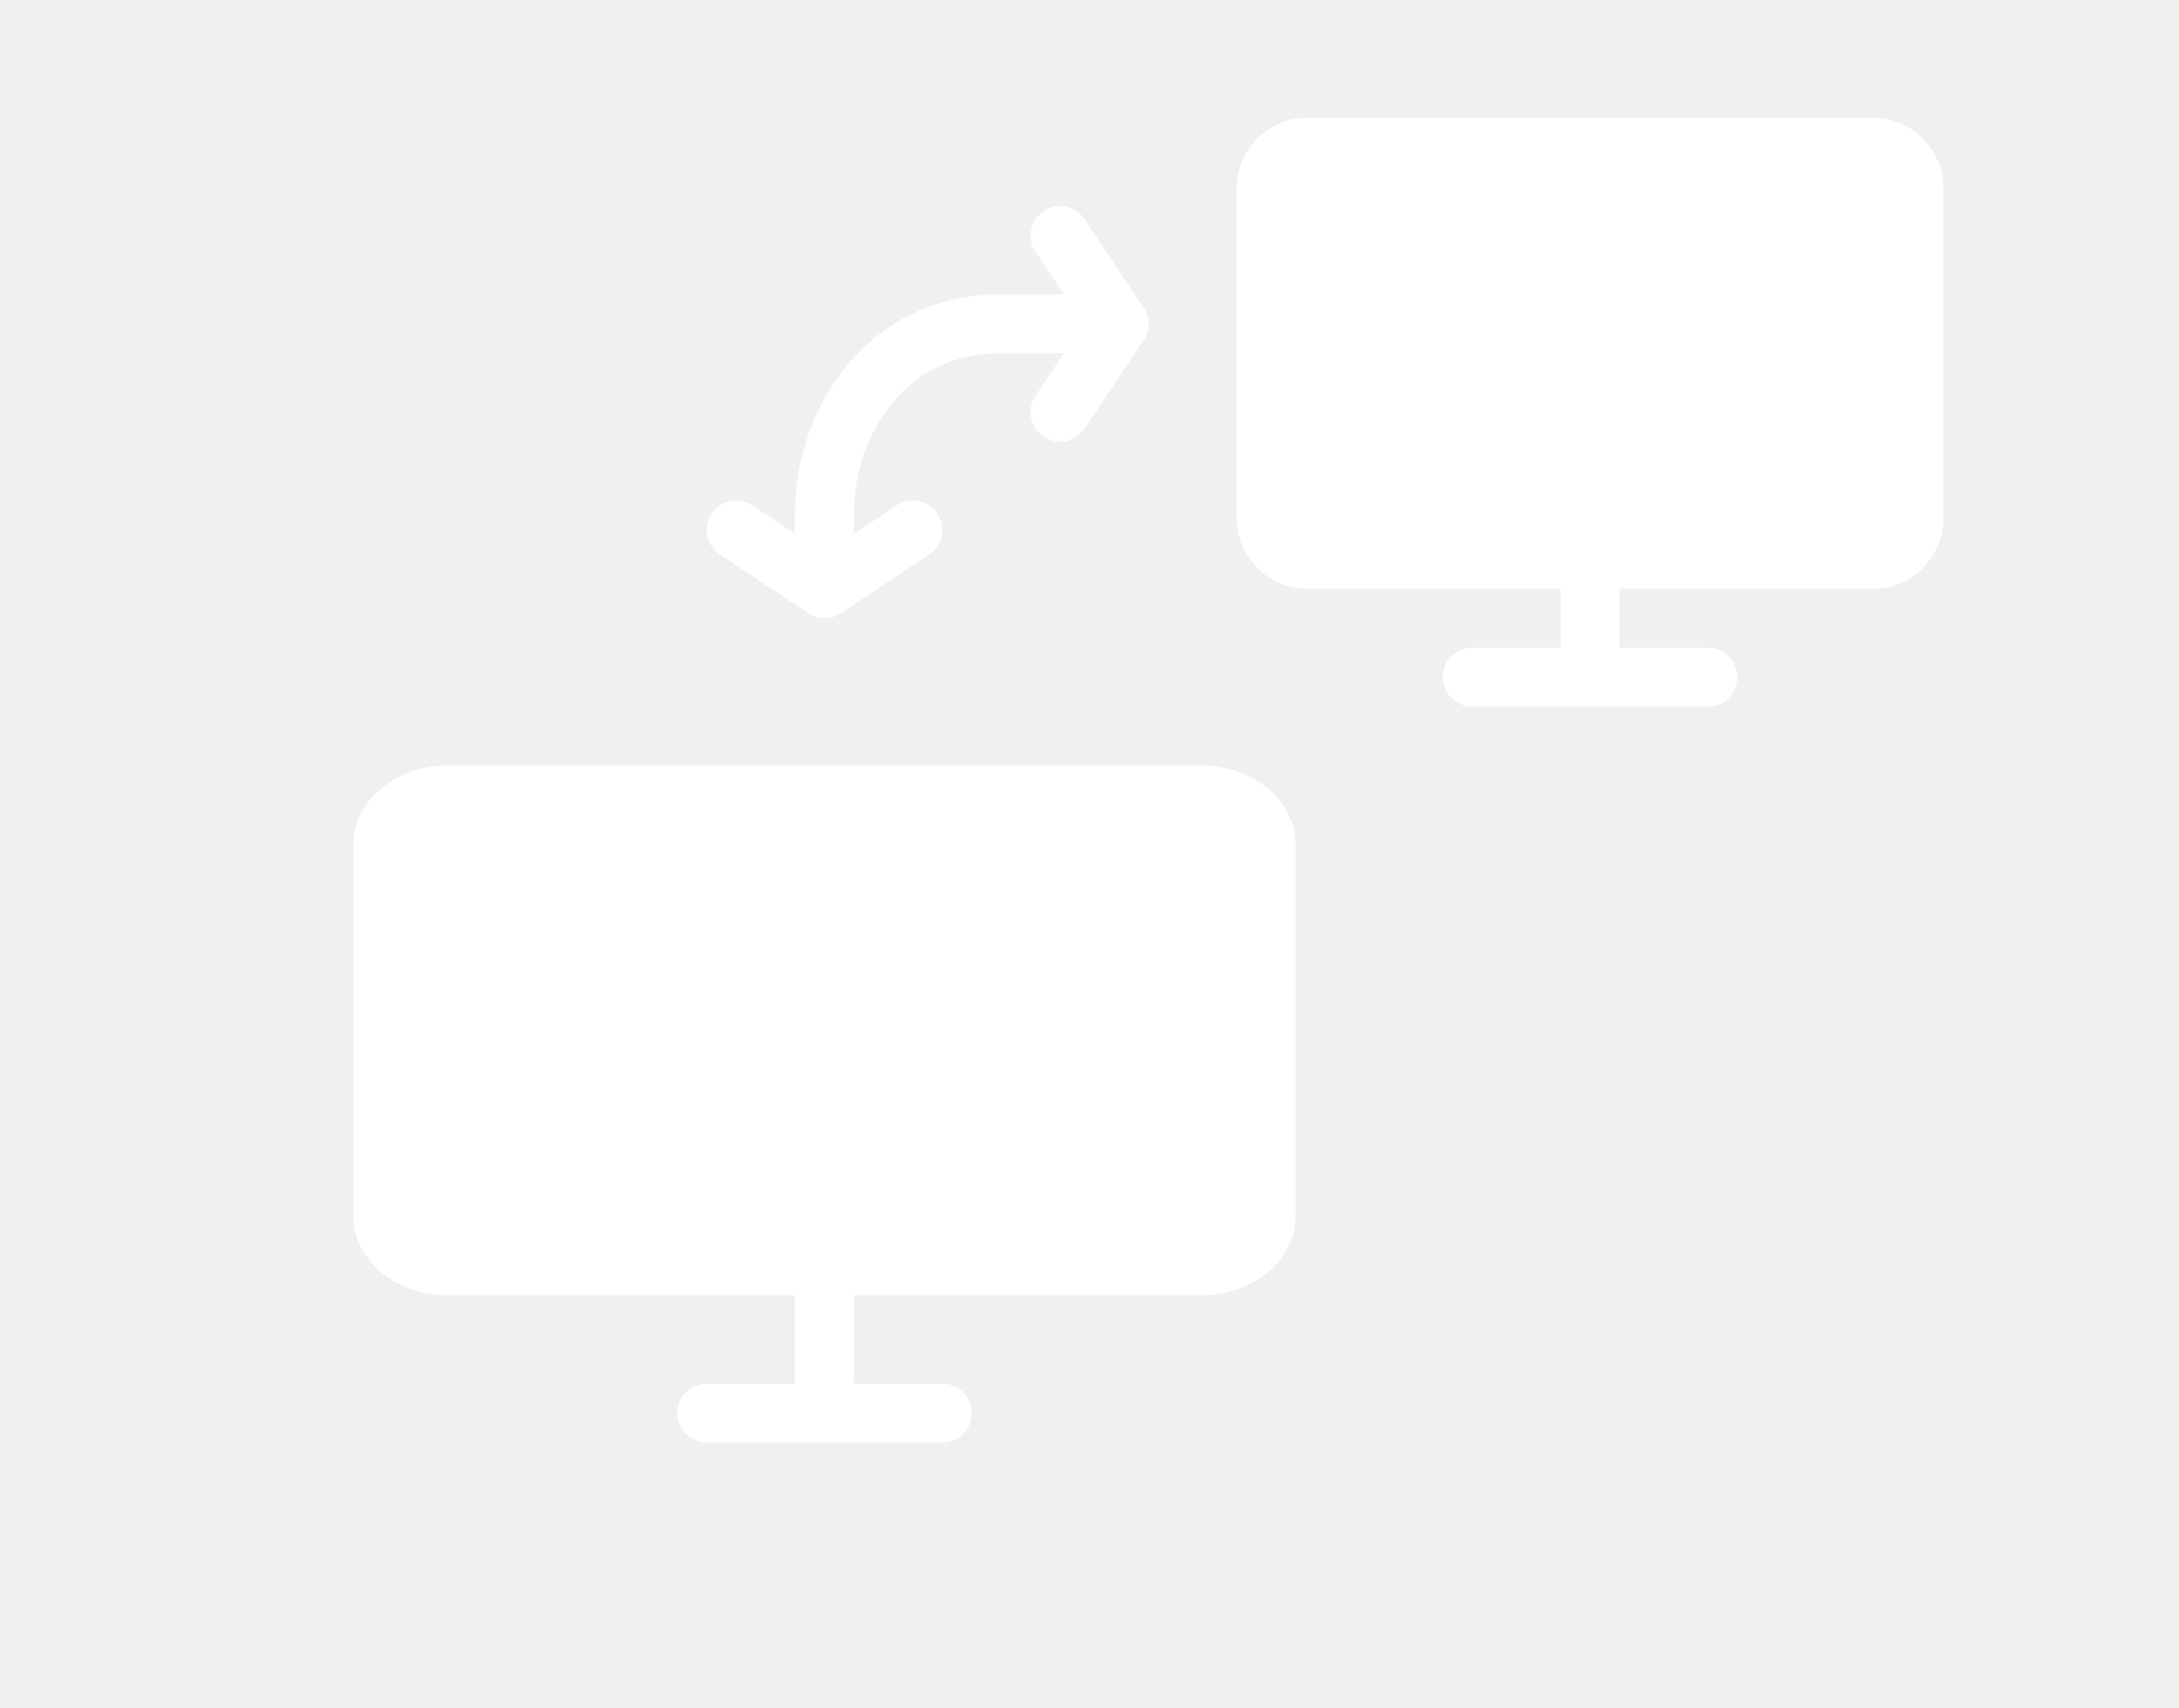
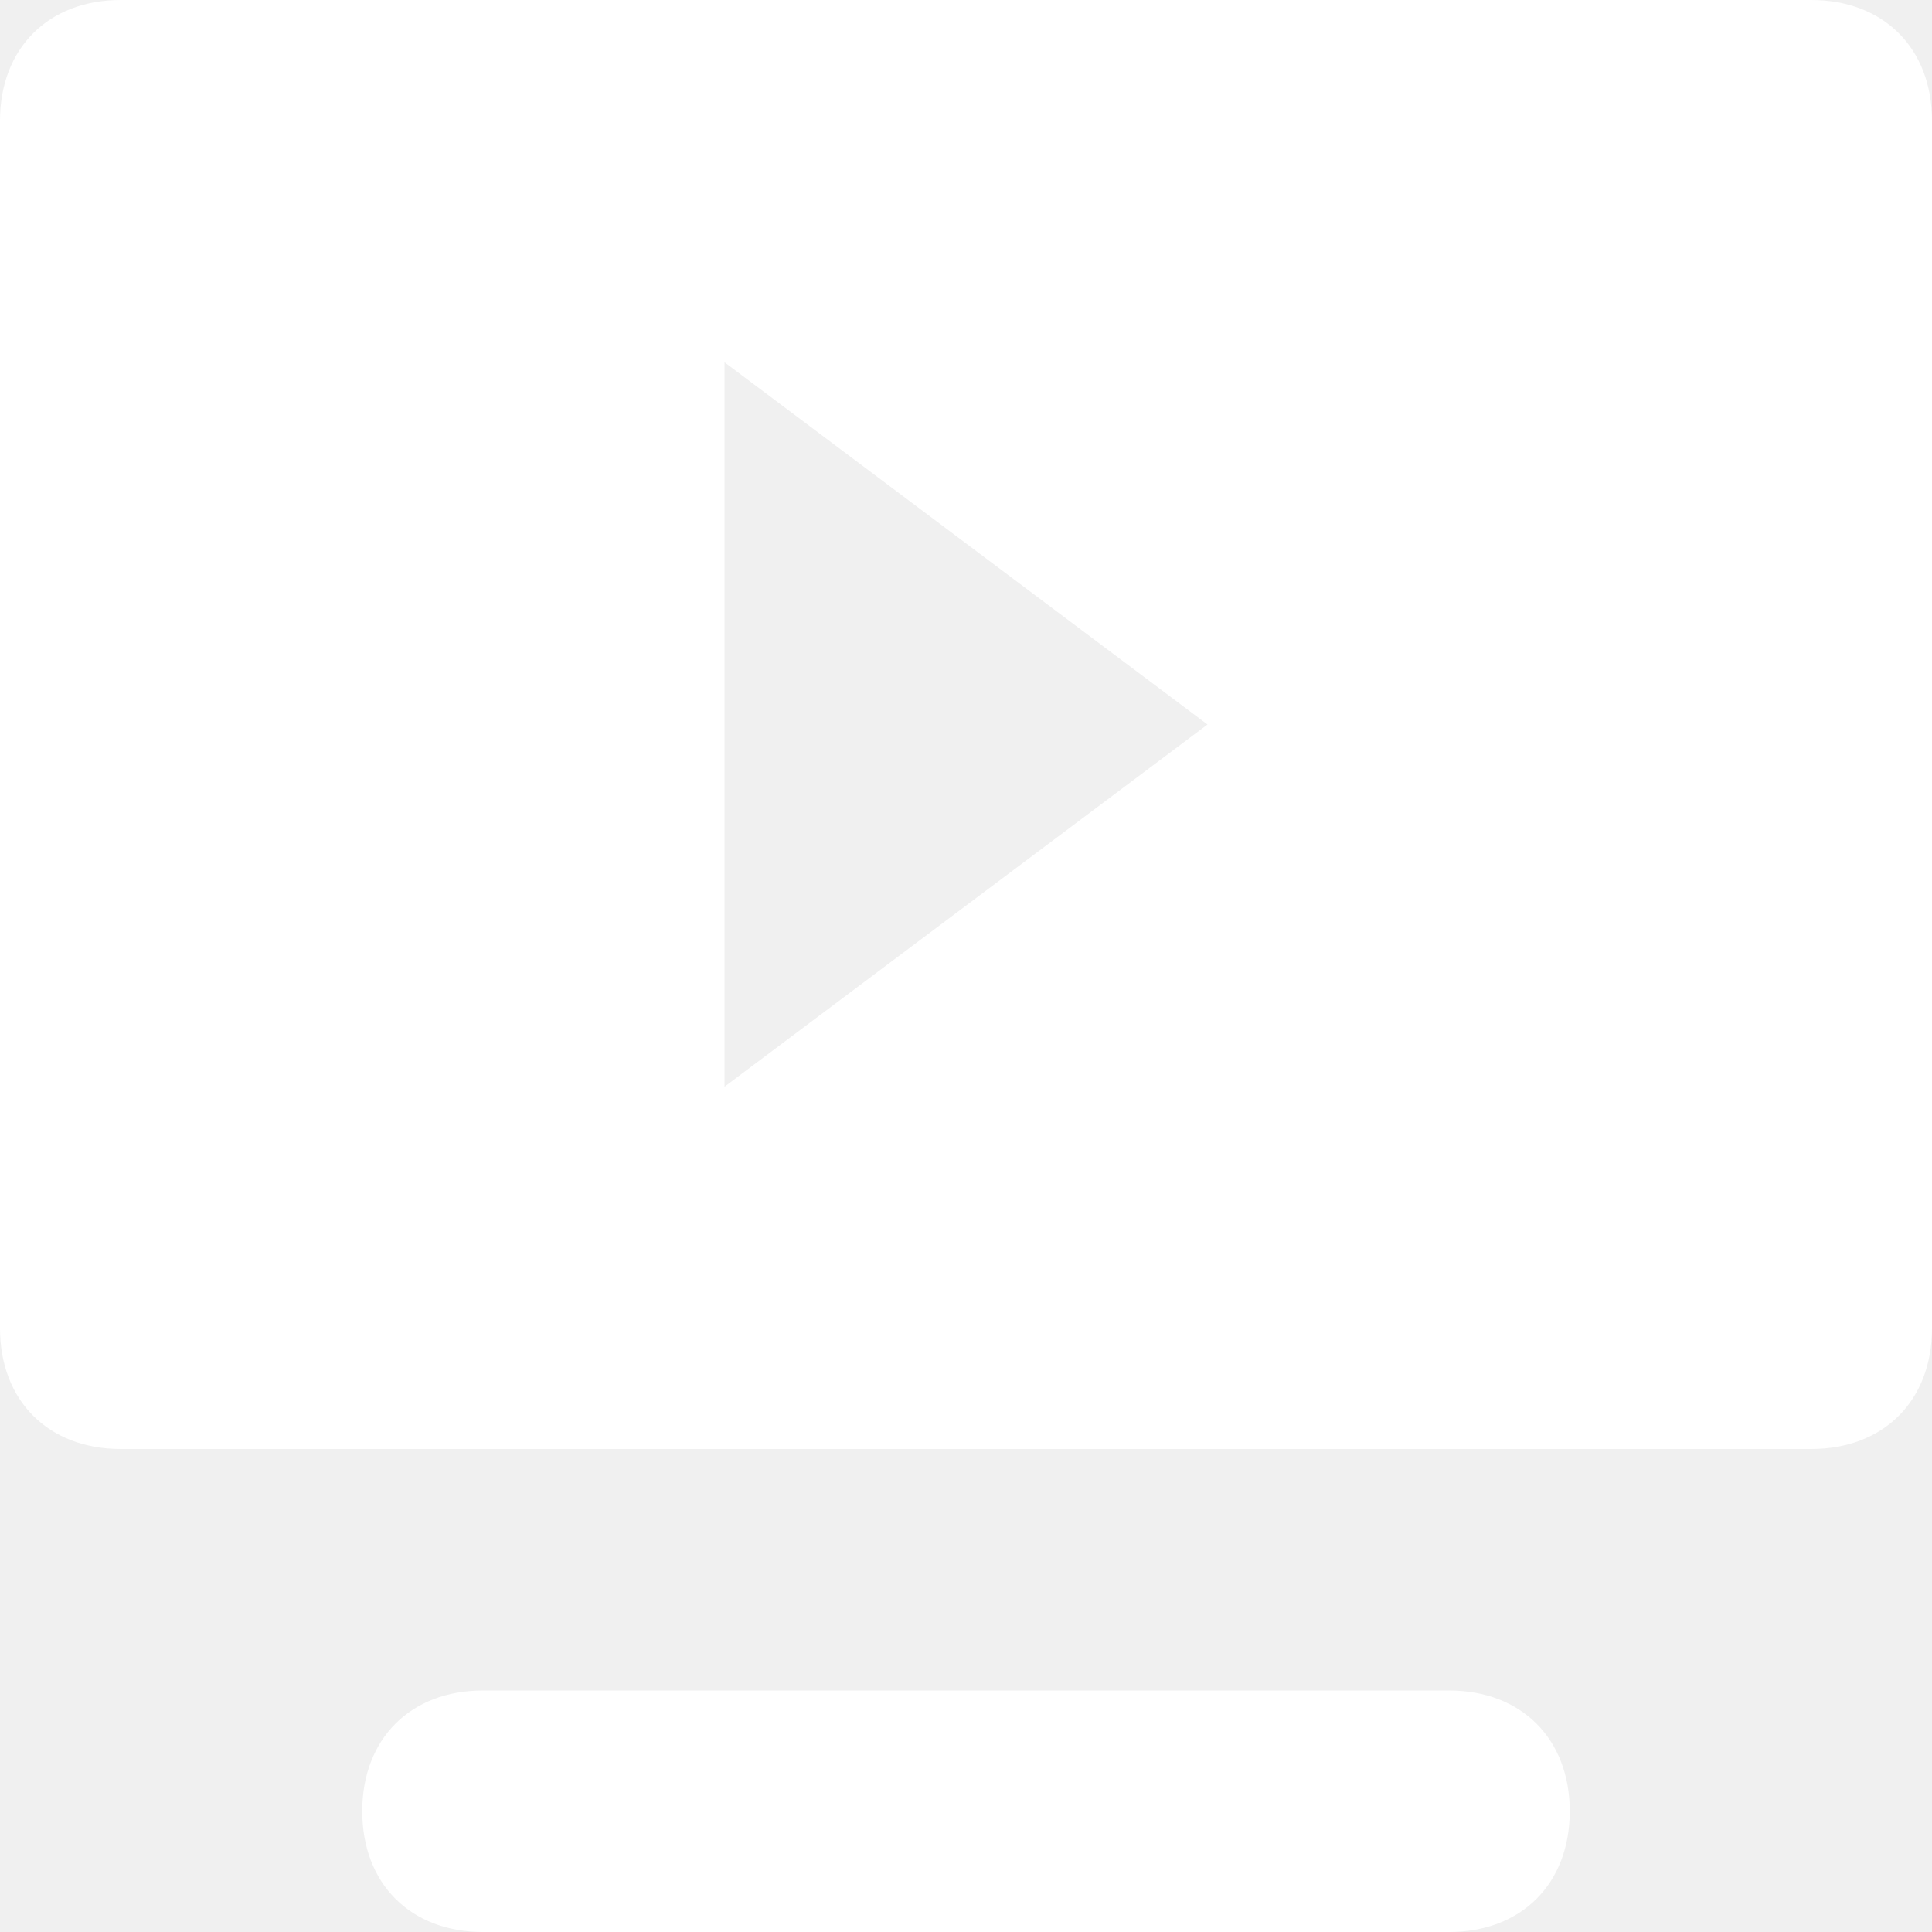
- <svg xmlns="http://www.w3.org/2000/svg" width="37" height="29" viewBox="0 0 37 29">
-   <g fill="none" fill-rule="evenodd">
-     <path stroke="#FFF" stroke-linecap="round" stroke-linejoin="round" d="M12 24h4M14 21.45V24" />
-     <path fill="#FFF" d="M18.8 13h1.6c.883 0 1.6.604 1.6 1.35v6.3c0 .745-.717 1.35-1.6 1.35H7.6c-.885 0-1.6-.605-1.6-1.35v-6.3c0-.746.715-1.35 1.6-1.35h1.6M30.6 2h1.2A1.2 1.2 0 0 1 33 3.2v5.6a1.2 1.2 0 0 1-1.2 1.2h-9.6A1.2 1.2 0 0 1 21 8.8V3.2c0-.663.536-1.2 1.2-1.2h1.2" />
-     <path stroke="#FFF" stroke-linecap="round" stroke-linejoin="round" d="M14 9.75V8.707c0-1.55 1.06-3.207 2.977-3.207H19" />
-     <path stroke="#FFF" stroke-linecap="round" stroke-linejoin="round" d="M15.5 9L14 10l-1.5-1M18 4l1 1.5L18 7M25 11.5h4M27 10v1" />
-   </g>
+ <svg xmlns="http://www.w3.org/2000/svg" width="24" height="24" viewBox="0 0 24 24" fill="none">
+   <path fill-rule="evenodd" clip-rule="evenodd" d="M1.5 0H22.5C23.4 0 24 0.6 24 1.5V16.5C24 17.4 23.4 18 22.5 18H1.5C0.6 18 0 17.4 0 16.5V1.5C0 0.6 0.6 0 1.5 0ZM15 9L9 4.5V13.5L15 9ZM6 21H18C18.9 21 19.5 21.6 19.5 22.5C19.5 23.4 18.9 24 18 24H6C5.1 24 4.5 23.4 4.5 22.5C4.5 21.6 5.1 21 6 21Z" fill="white" />
</svg>
